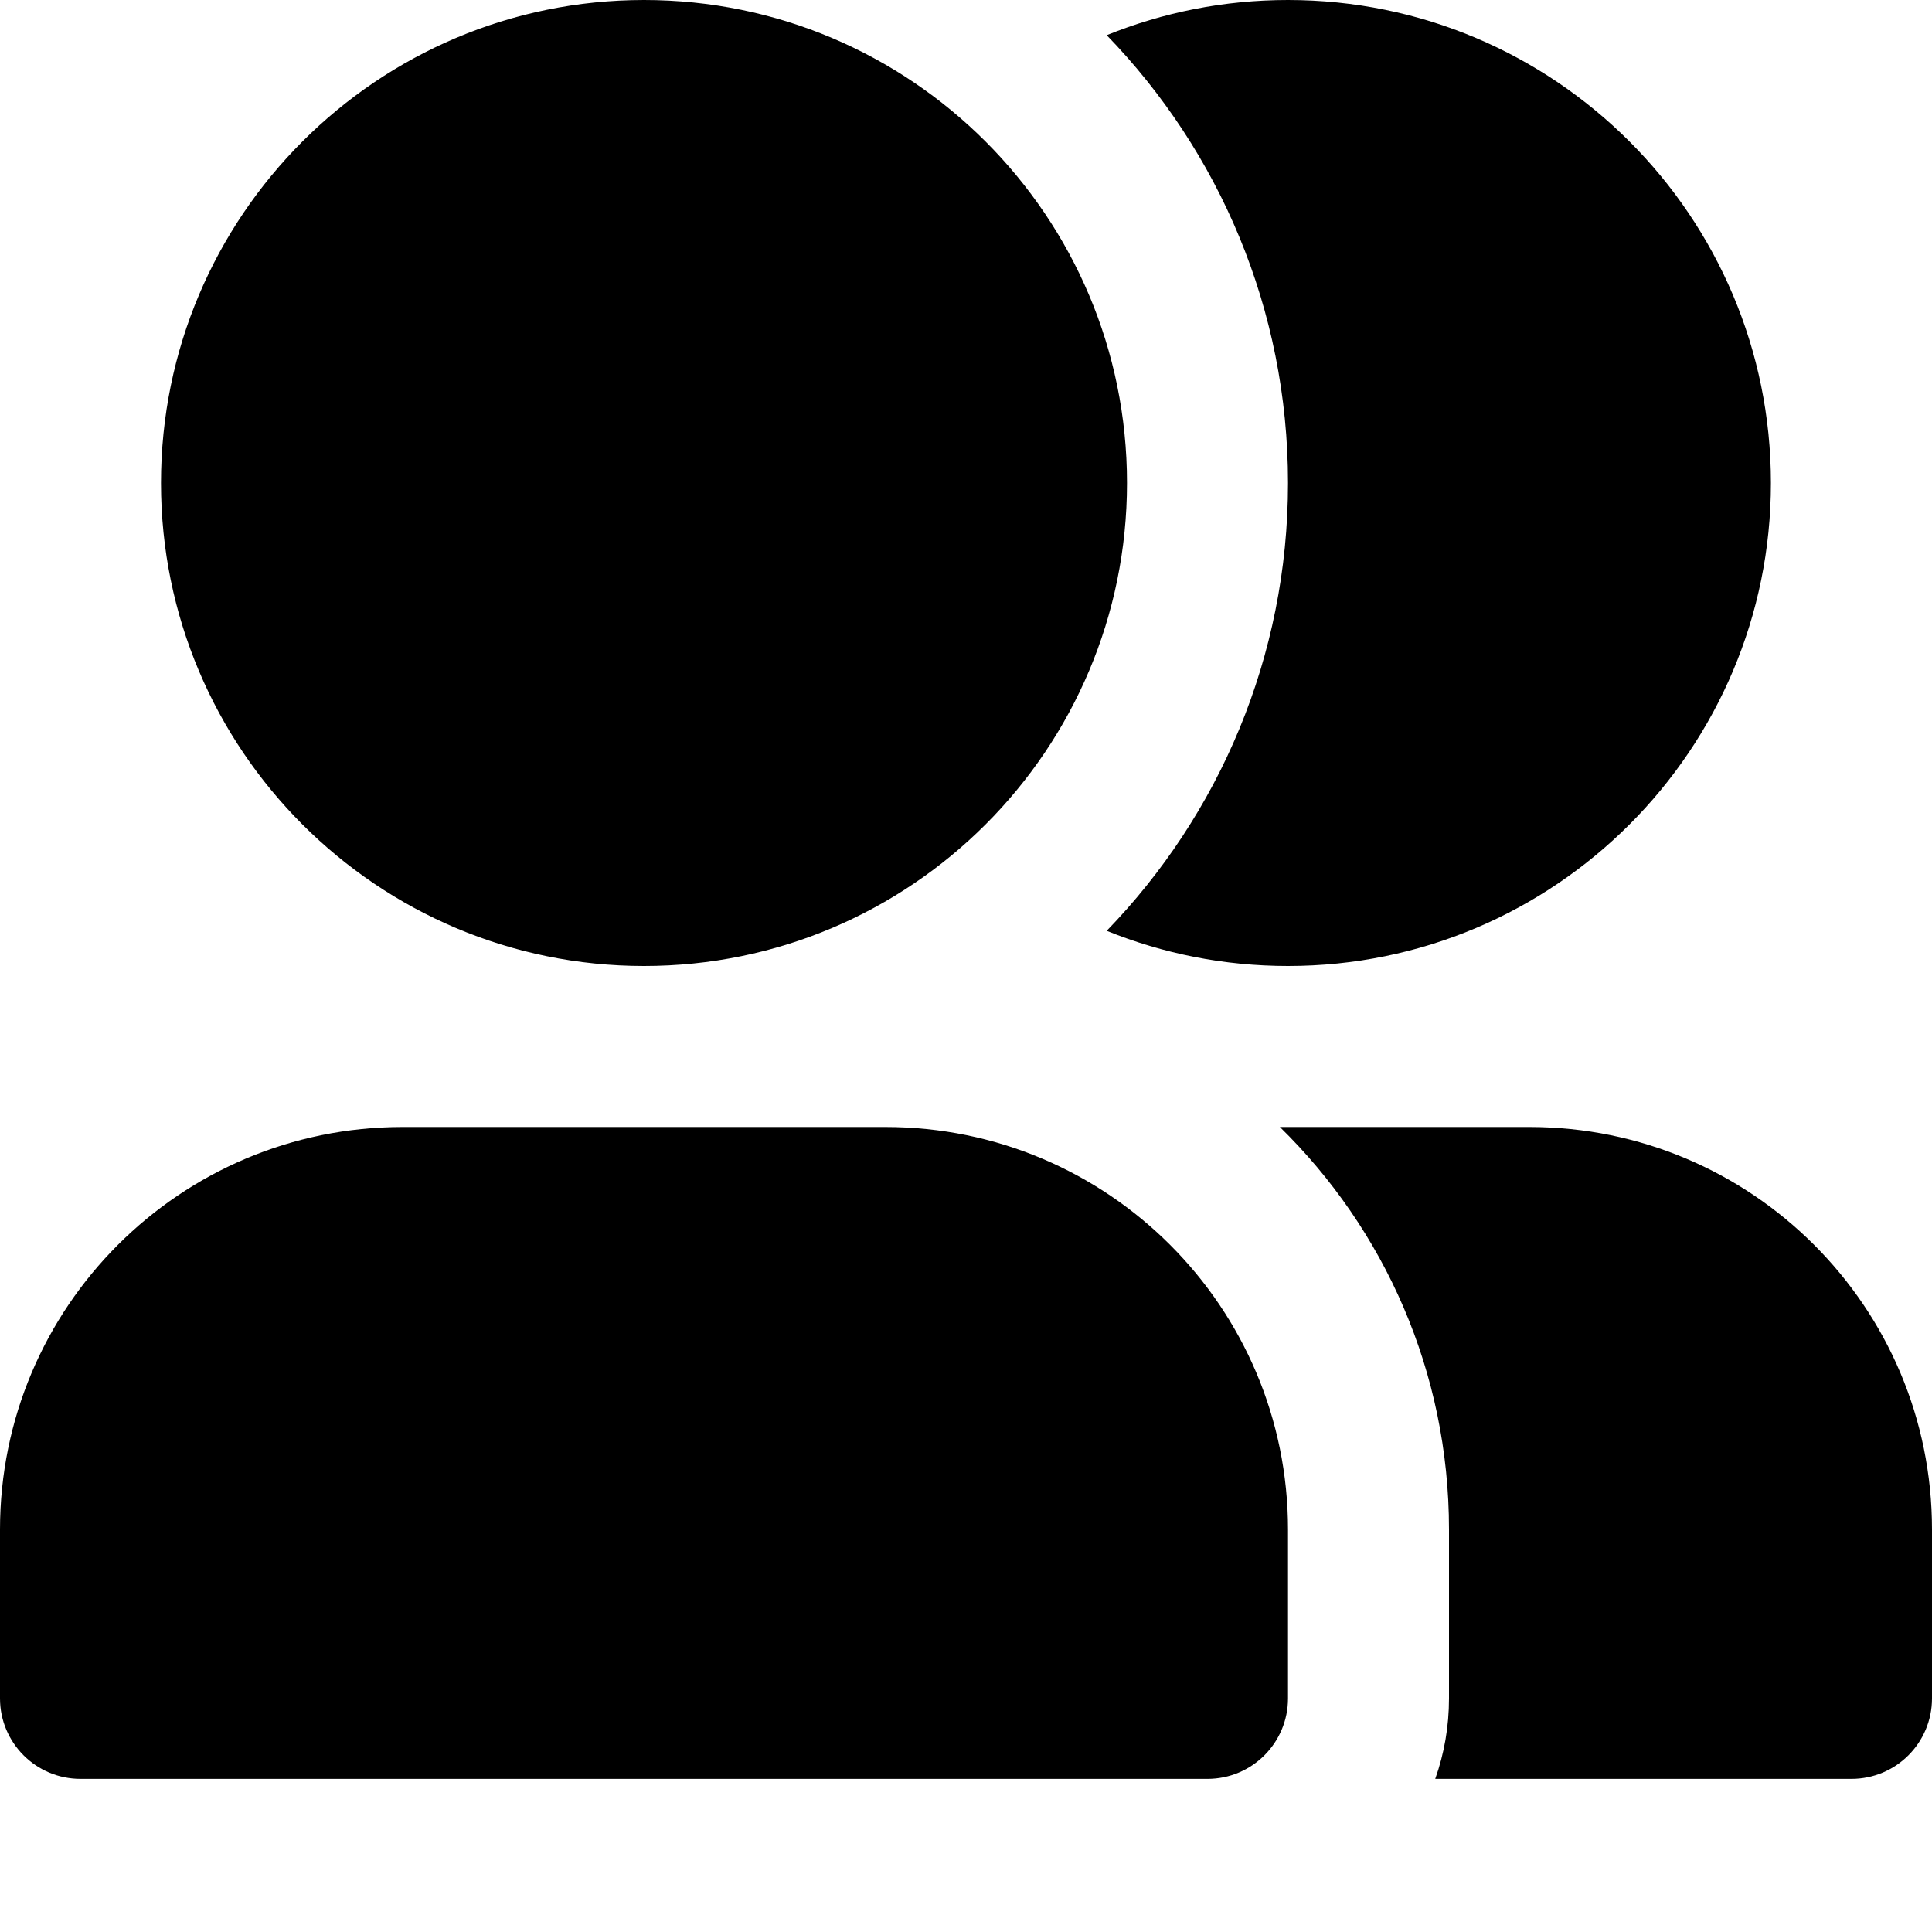
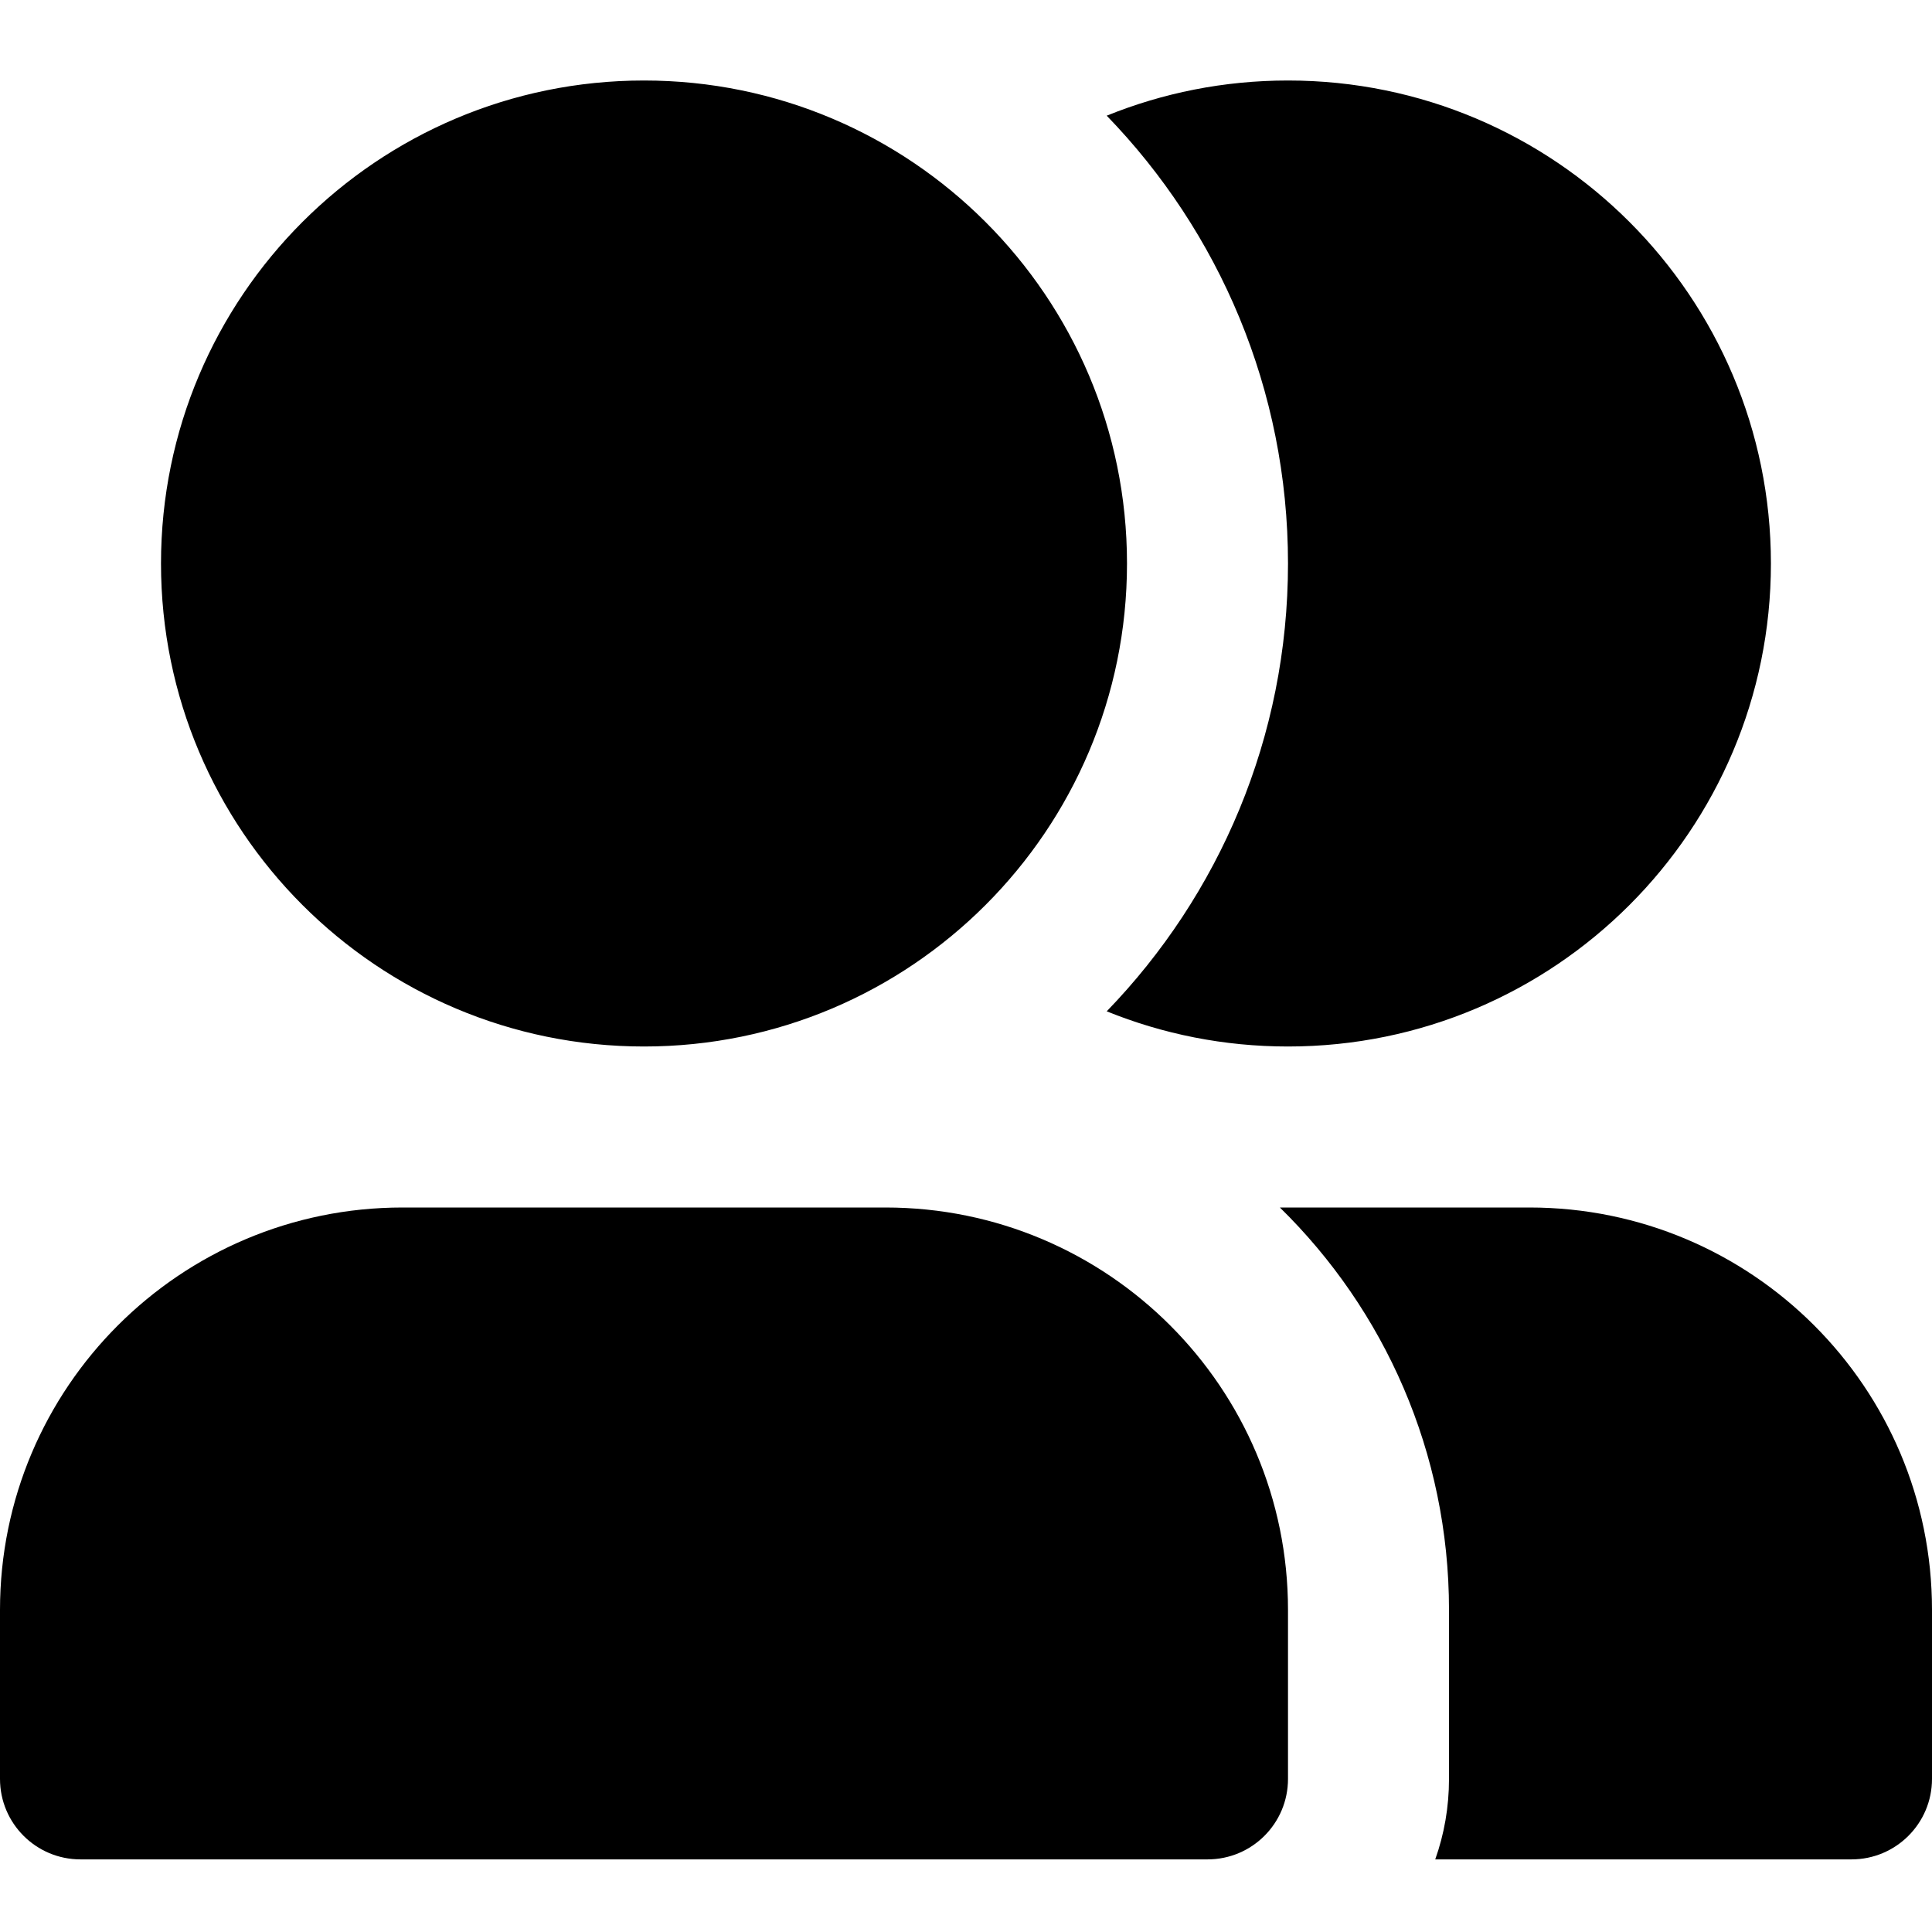
- <svg xmlns="http://www.w3.org/2000/svg" width="24px" height="24px" viewBox="0 0 24 24" id="meteor-icon-kit__solid-users" fill="none">
-   <path fill-rule="evenodd" clip-rule="evenodd" d="M8 0C11.313 0 14 2.686 14 6C14 9.313 11.313 12 8 12C4.686 12 2 9.313 2 6C2 2.686 4.686 0 8 0zM1 22.098C0.448 22.098 0 21.651 0 21.098V19C0 16.238 2.239 14 5 14H11C13.761 14 16 16.238 16 19V21.098C16 21.651 15.552 22.098 15 22.098C14.448 22.098 1.552 22.098 1 22.098zM13.748 11.563C15.142 10.123 16 8.162 16 6C16 3.838 15.142 1.876 13.748 0.437C14.444 0.155 15.203 0 16 0C19.313 0 21.999 2.686 21.999 6C21.999 9.313 19.313 12 16 12C15.203 12 14.444 11.845 13.748 11.563zM15.899 14H19C21.762 14 24 16.238 24 19V21.098C24 21.651 23.552 22.098 23 22.098H17.829C17.94 21.786 18 21.449 18 21.098V19C18 17.041 17.196 15.27 15.899 14z" fill="#000000" />
+ <svg xmlns="http://www.w3.org/2000/svg" width="24px" height="24px" viewBox="0 -1 24 24" id="meteor-icon-kit__solid-users" fill="none">
+   <path fill-rule="evenodd" clip-rule="evenodd" d="M8 -0C11.313 -0 14 2.686 14 6C14 9.313 11.313 12 8 12C4.686 12 2 9.313 2 6C2 2.686 4.686 -0 8 -0zM1 22.098C0.448 22.098 0 21.651 0 21.098V18.999C0 16.238 2.239 14 5 14H11C13.762 14 16 16.238 16 18.999V21.098C16 21.651 15.553 22.098 15 22.098C14.448 22.098 1.552 22.098 1 22.098zM13.748 11.563C15.142 10.123 16 8.162 16 6C16 3.838 15.142 1.876 13.748 0.437C14.444 0.155 15.203 -0 16 -0C19.313 -0 21.999 2.686 21.999 6C21.999 9.313 19.313 12 16 12C15.203 12 14.444 11.845 13.748 11.563zM15.899 14H19C21.762 14 24 16.238 24 18.999V21.098C24 21.651 23.552 22.098 23 22.098H17.829C17.94 21.786 18 21.449 18 21.098V18.999C18 17.041 17.196 15.27 15.899 14z" fill="currentColor" />
</svg>
